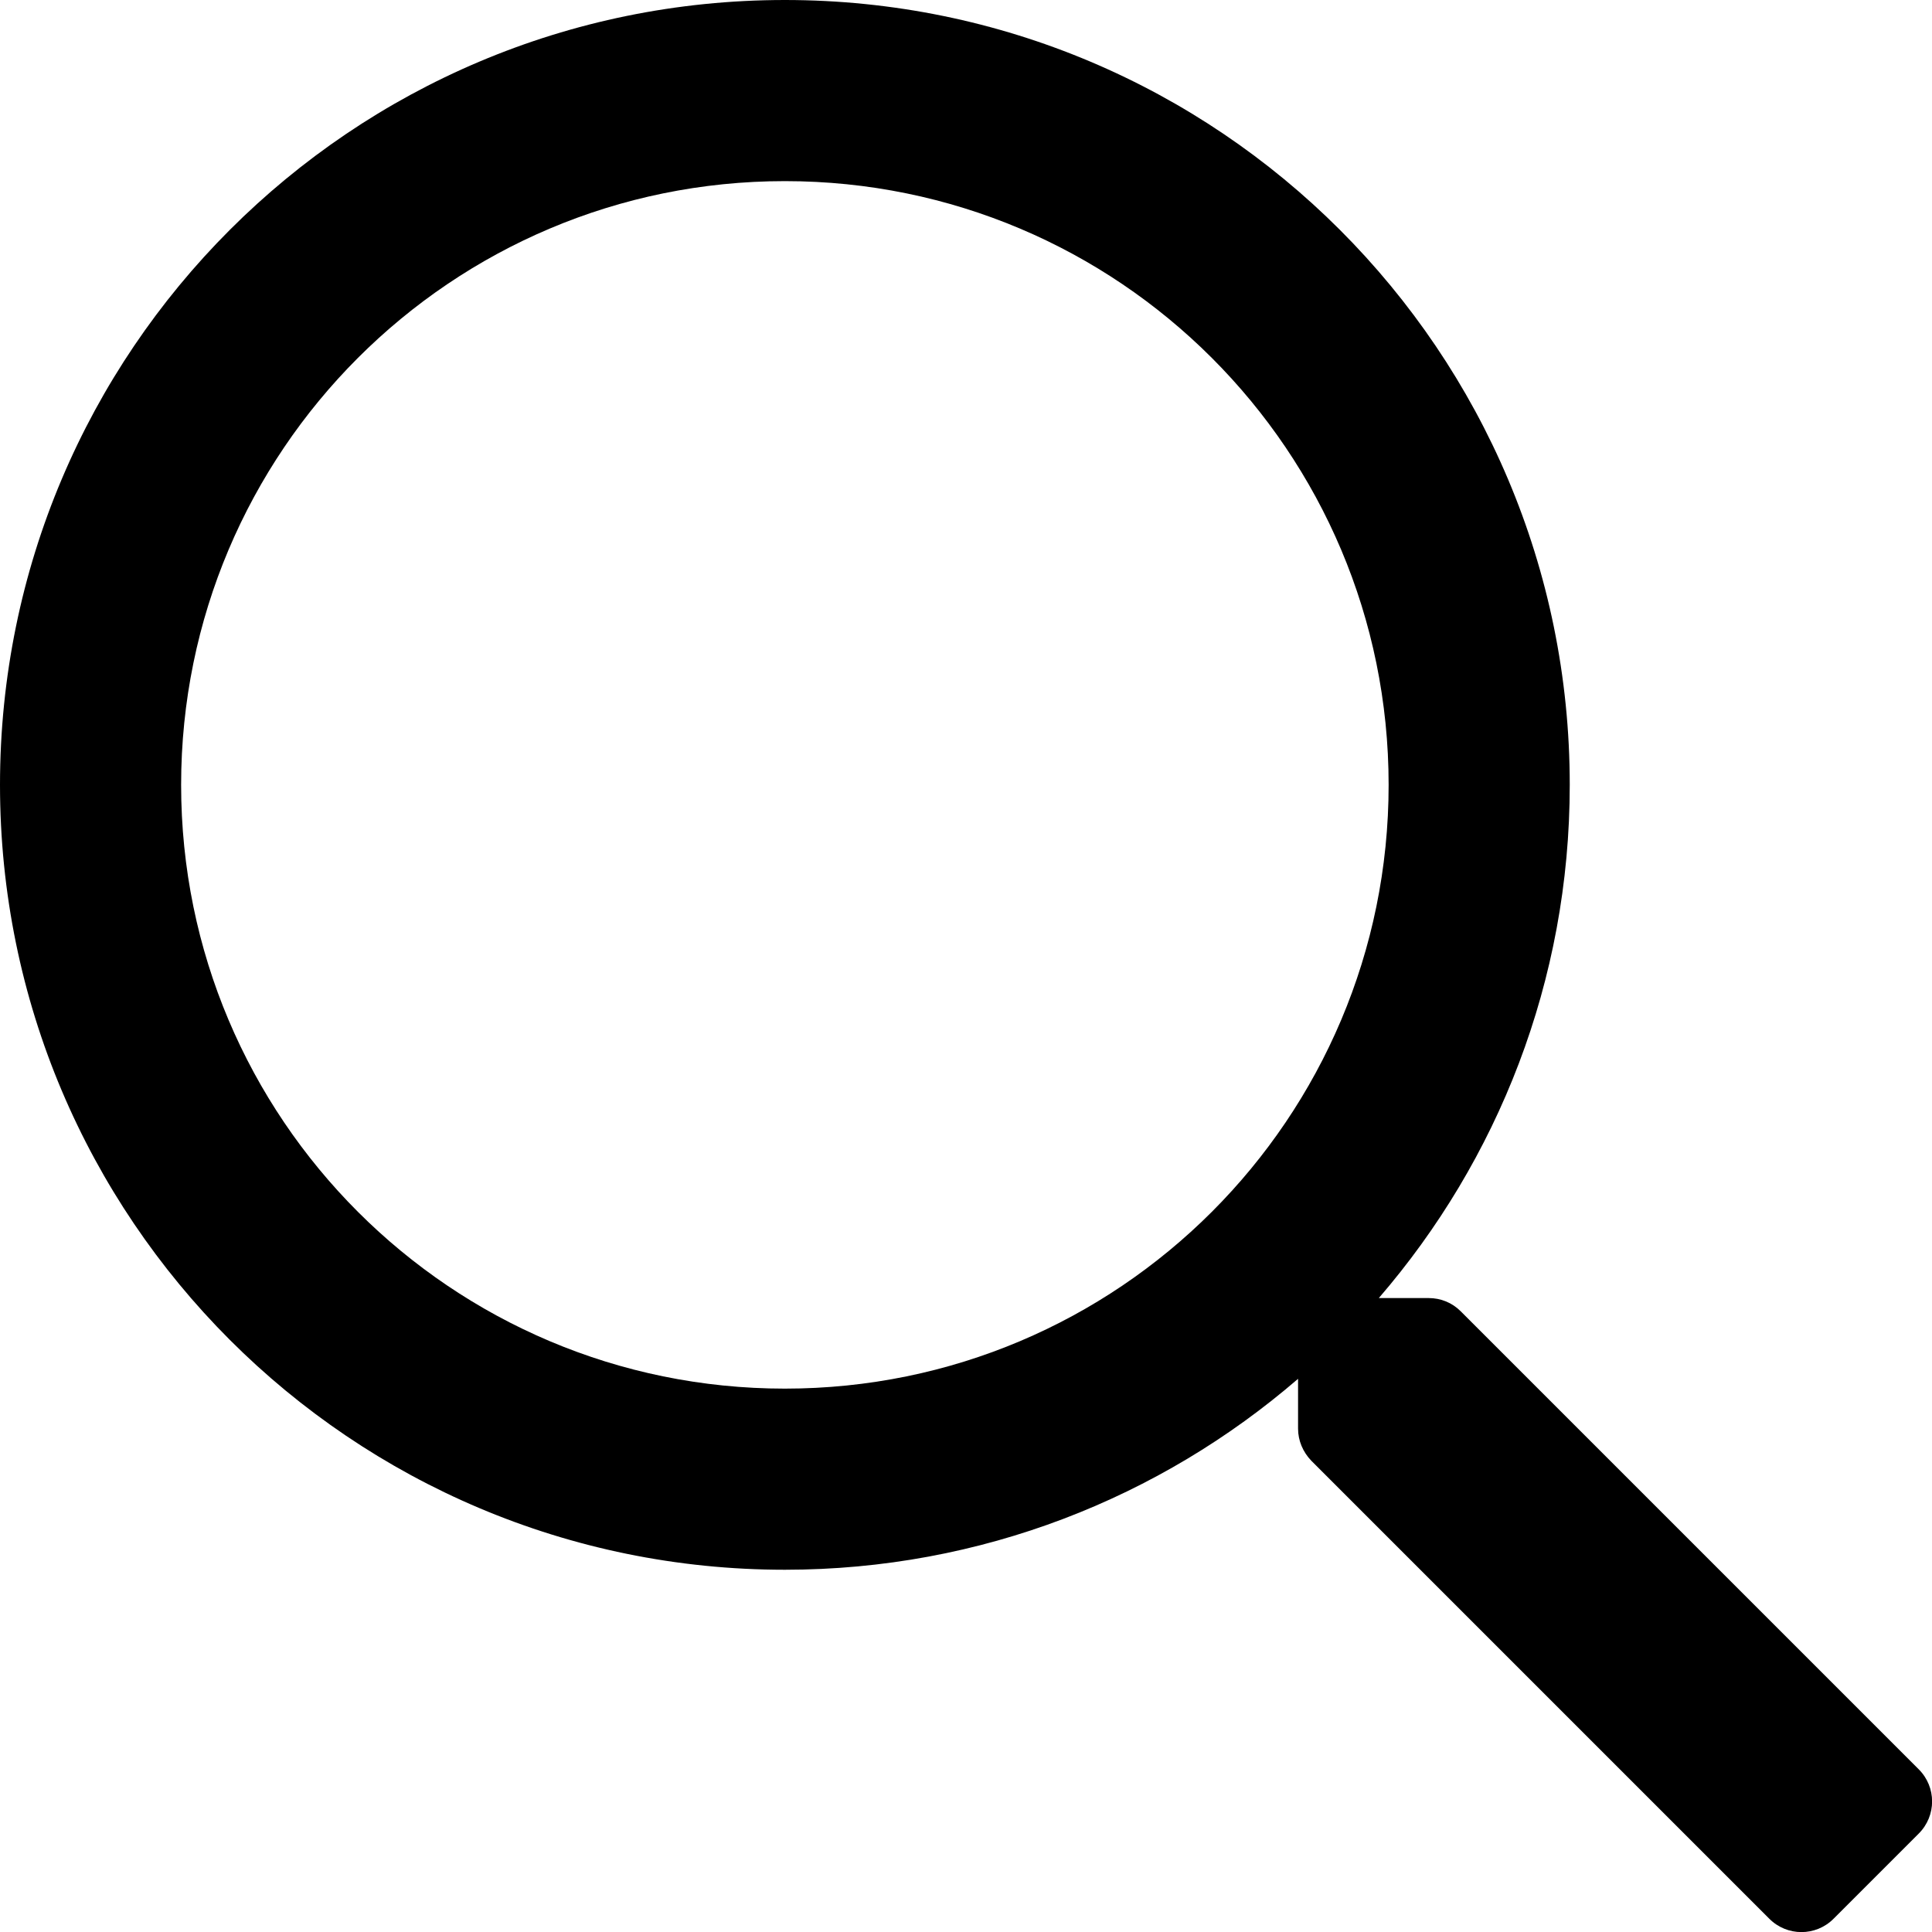
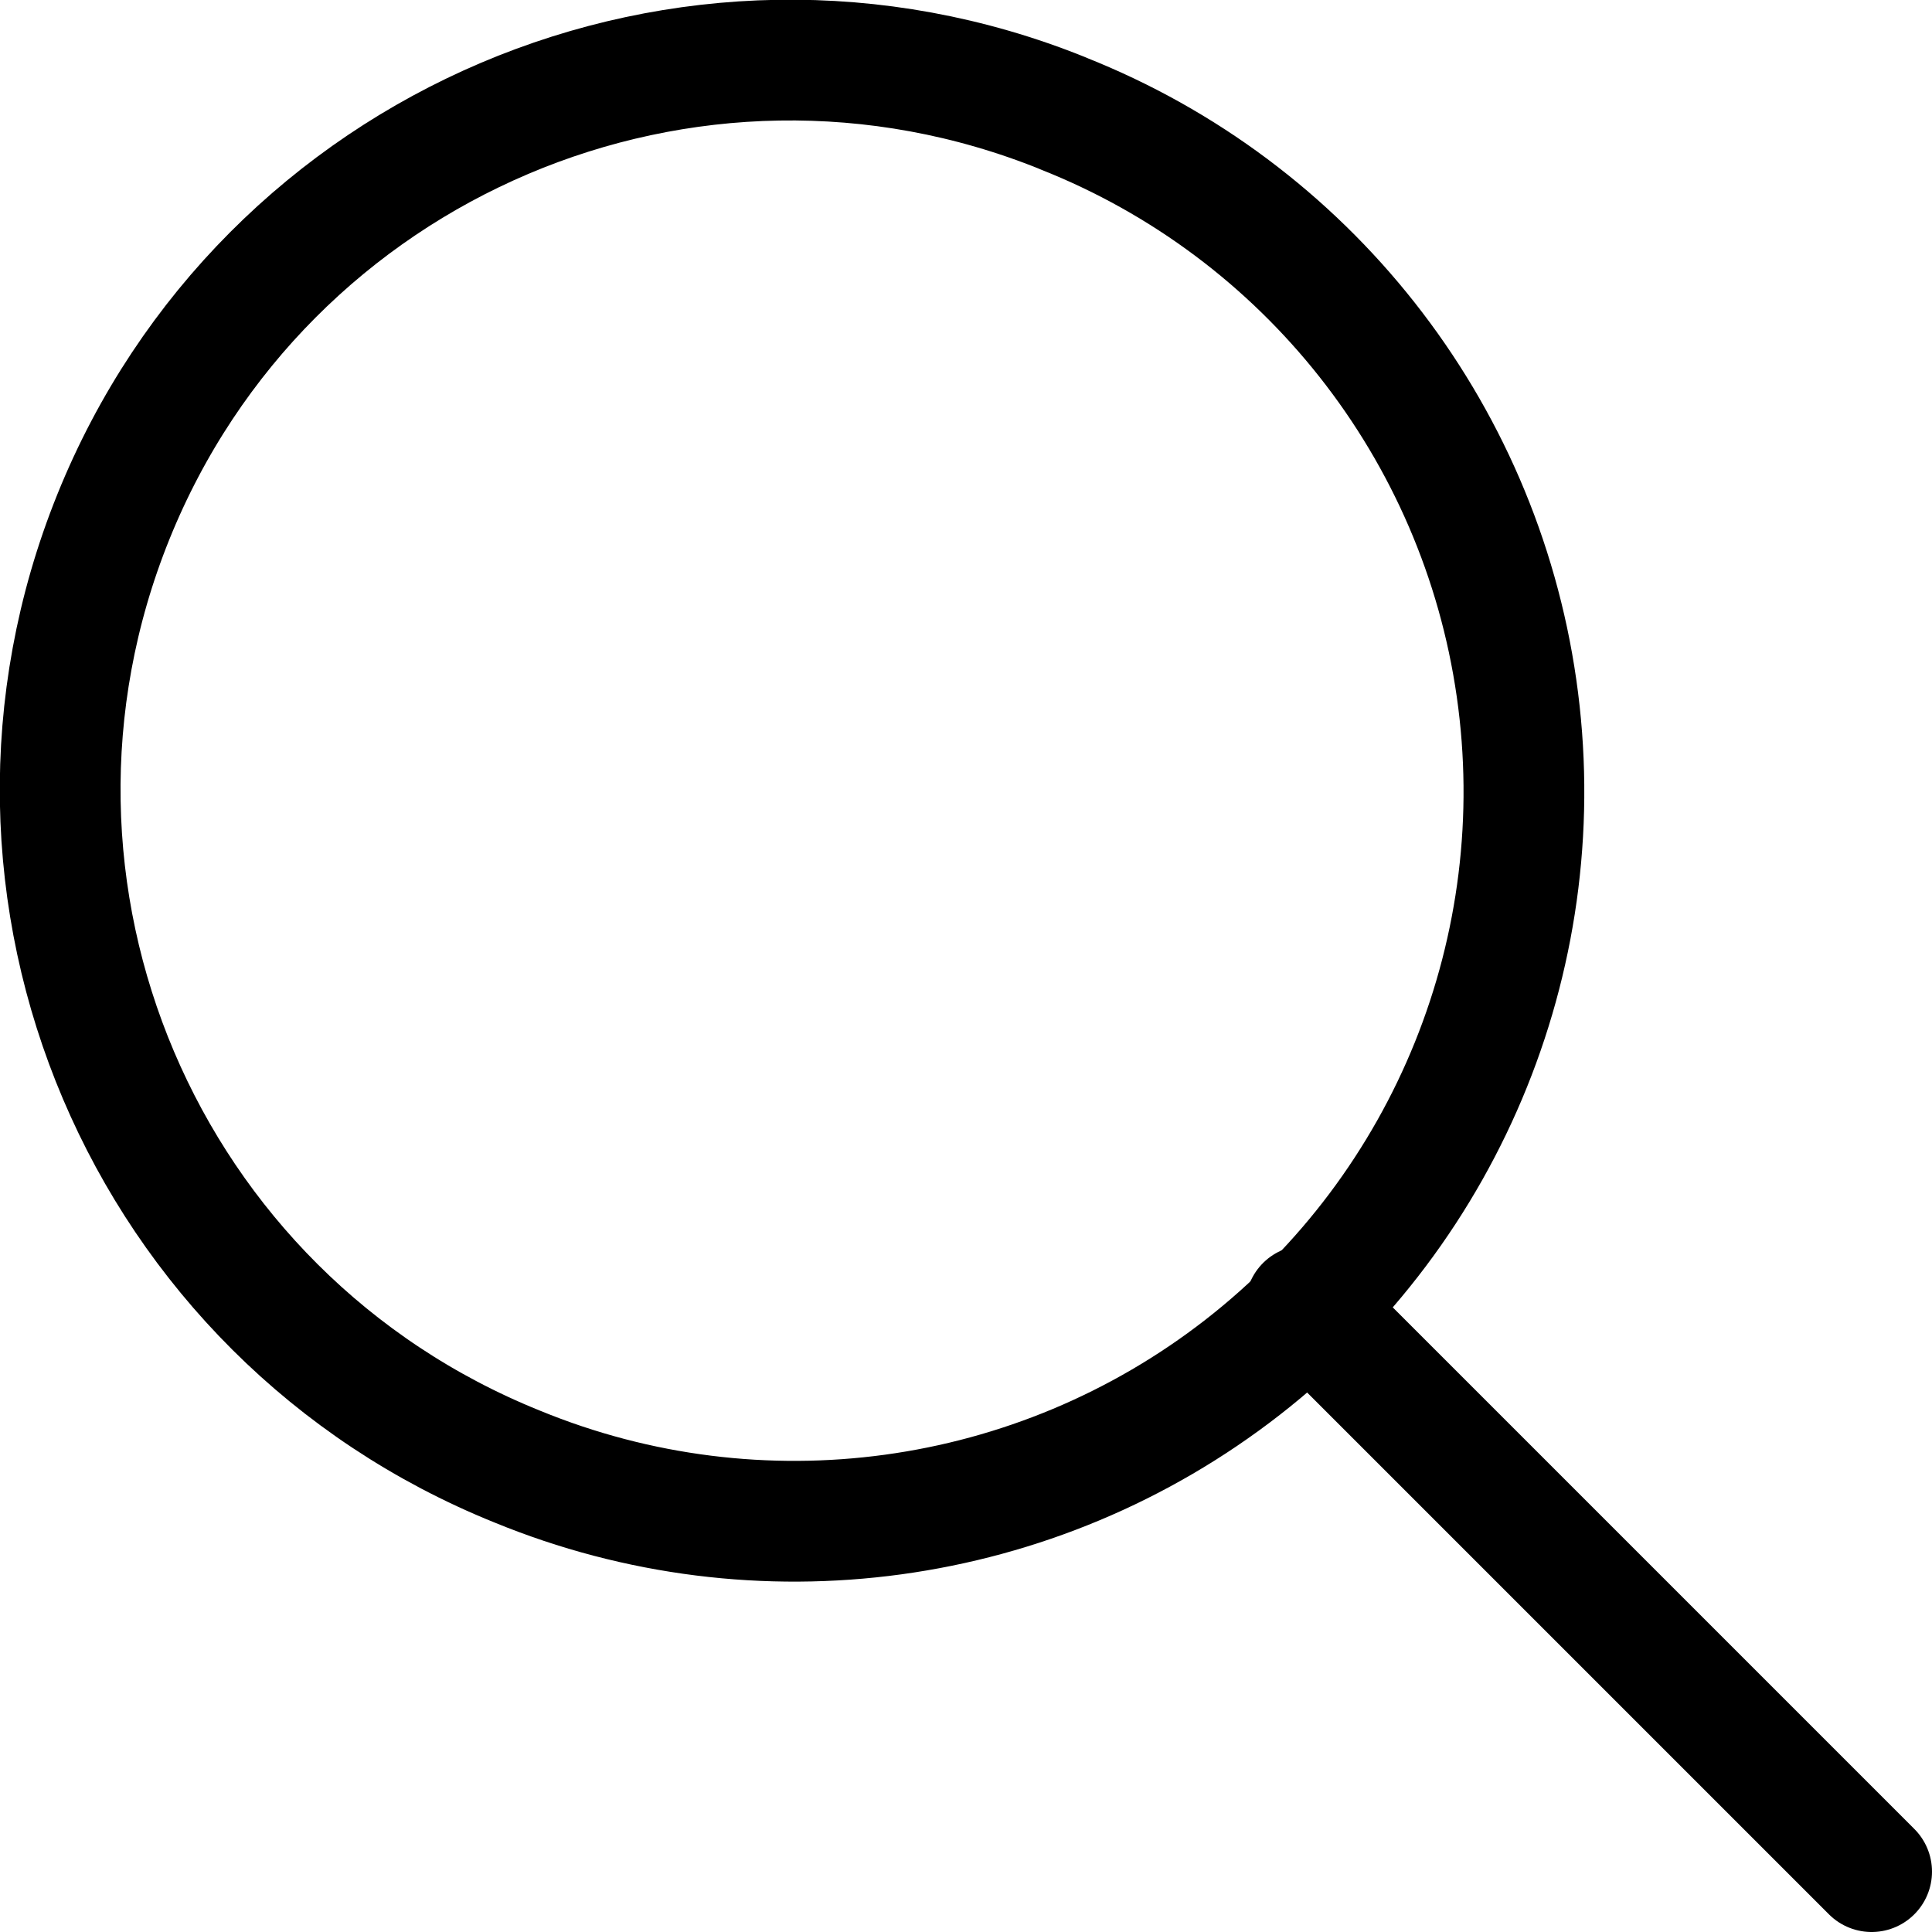
- <svg xmlns="http://www.w3.org/2000/svg" viewBox="0 0 512 512">
-   <path d="M508.5 468.9L387.1 347.5c-2.3-2.3-5.3-3.5-8.5-3.5h-13.2c31.5-36.5 50.6-84 50.6-136C416 93.1 322.9 0 208 0S0 93.1 0 208s93.1 208 208 208c52 0 99.5-19.1 136-50.6v13.2c0 3.2 1.3 6.2 3.5 8.5l121.4 121.4c4.7 4.7 12.3 4.7 17 0l22.6-22.6c4.7-4.7 4.7-12.3 0-17zM208 368c-88.4 0-160-71.6-160-160S119.6 48 208 48s160 71.6 160 160-71.6 160-160 160z" />
+ <svg xmlns="http://www.w3.org/2000/svg" viewBox="0 0 24 24">
+   <path fill="none" stroke="#000" stroke-linecap="round" stroke-linejoin="round" stroke-width="1.5" d="M13.204 1.408a9.063 9.063 0 1 1-6.782 16.809 9.063 9.063 0 0 1 6.782-16.81" />
+   <path d="M16.22 16.22l7.03 7.03" stroke-linecap="round" stroke-width="1.5" stroke="#000" fill="none" stroke-linejoin="round" />
</svg>
